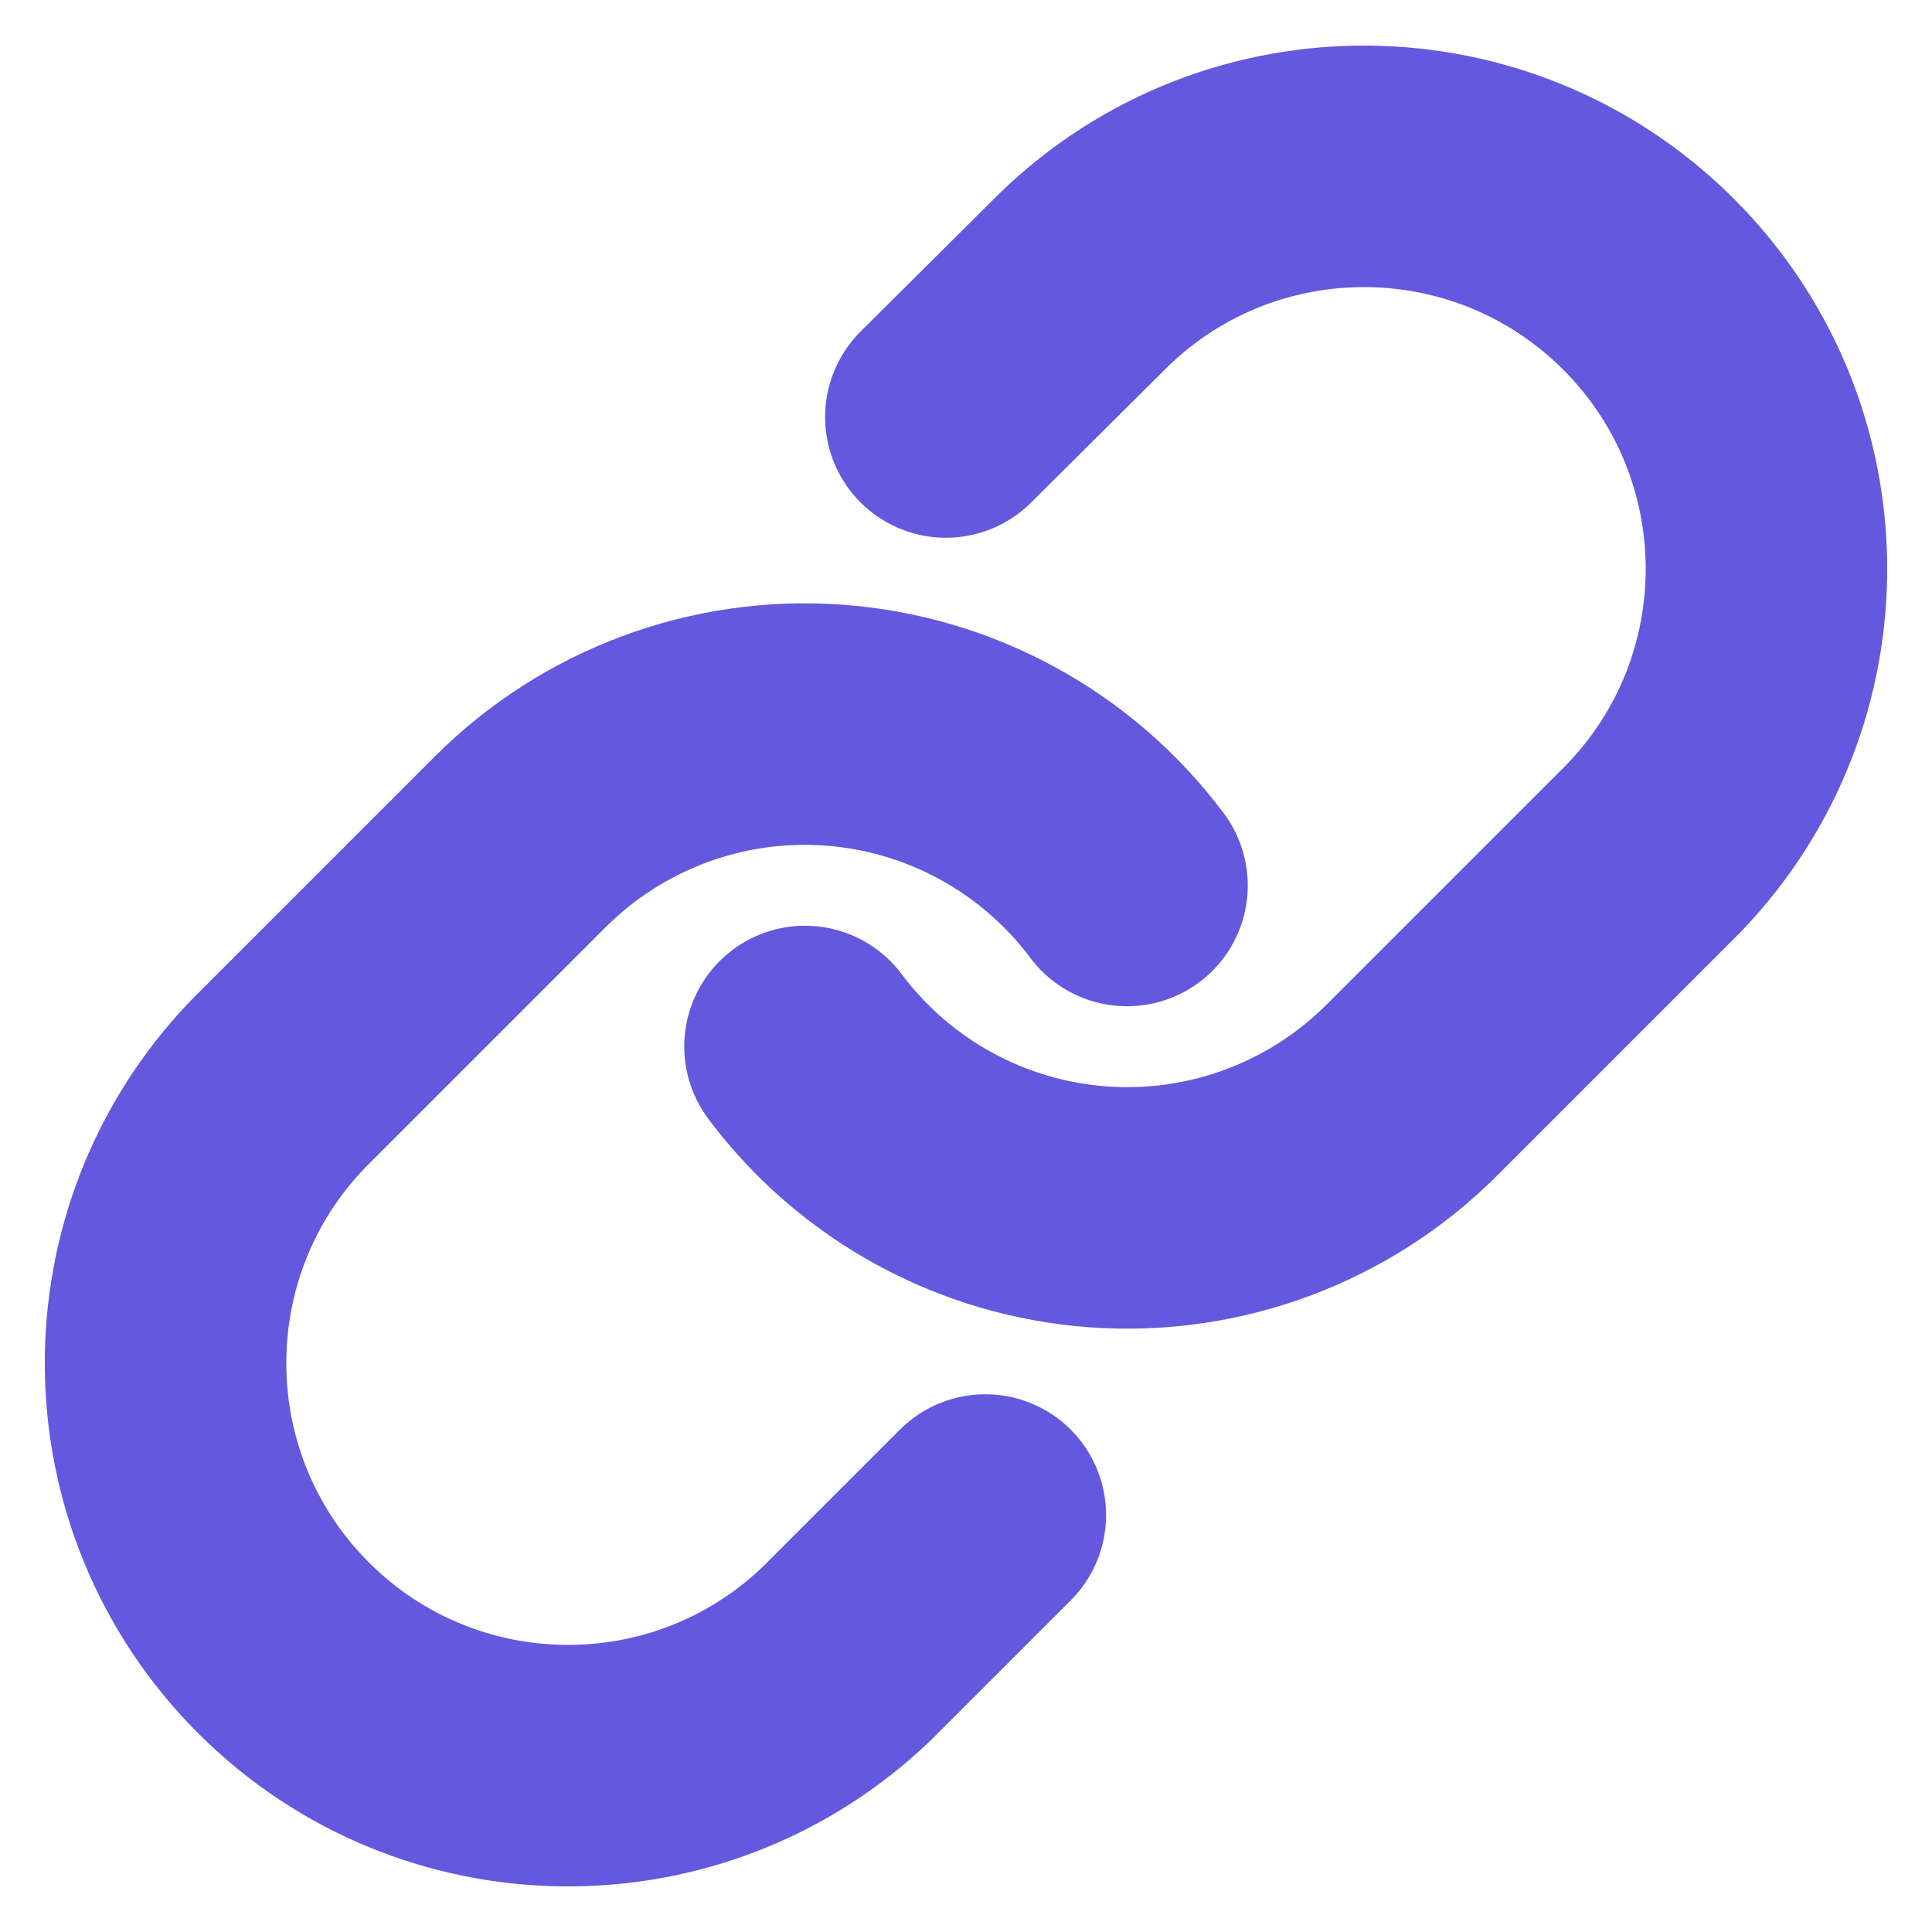
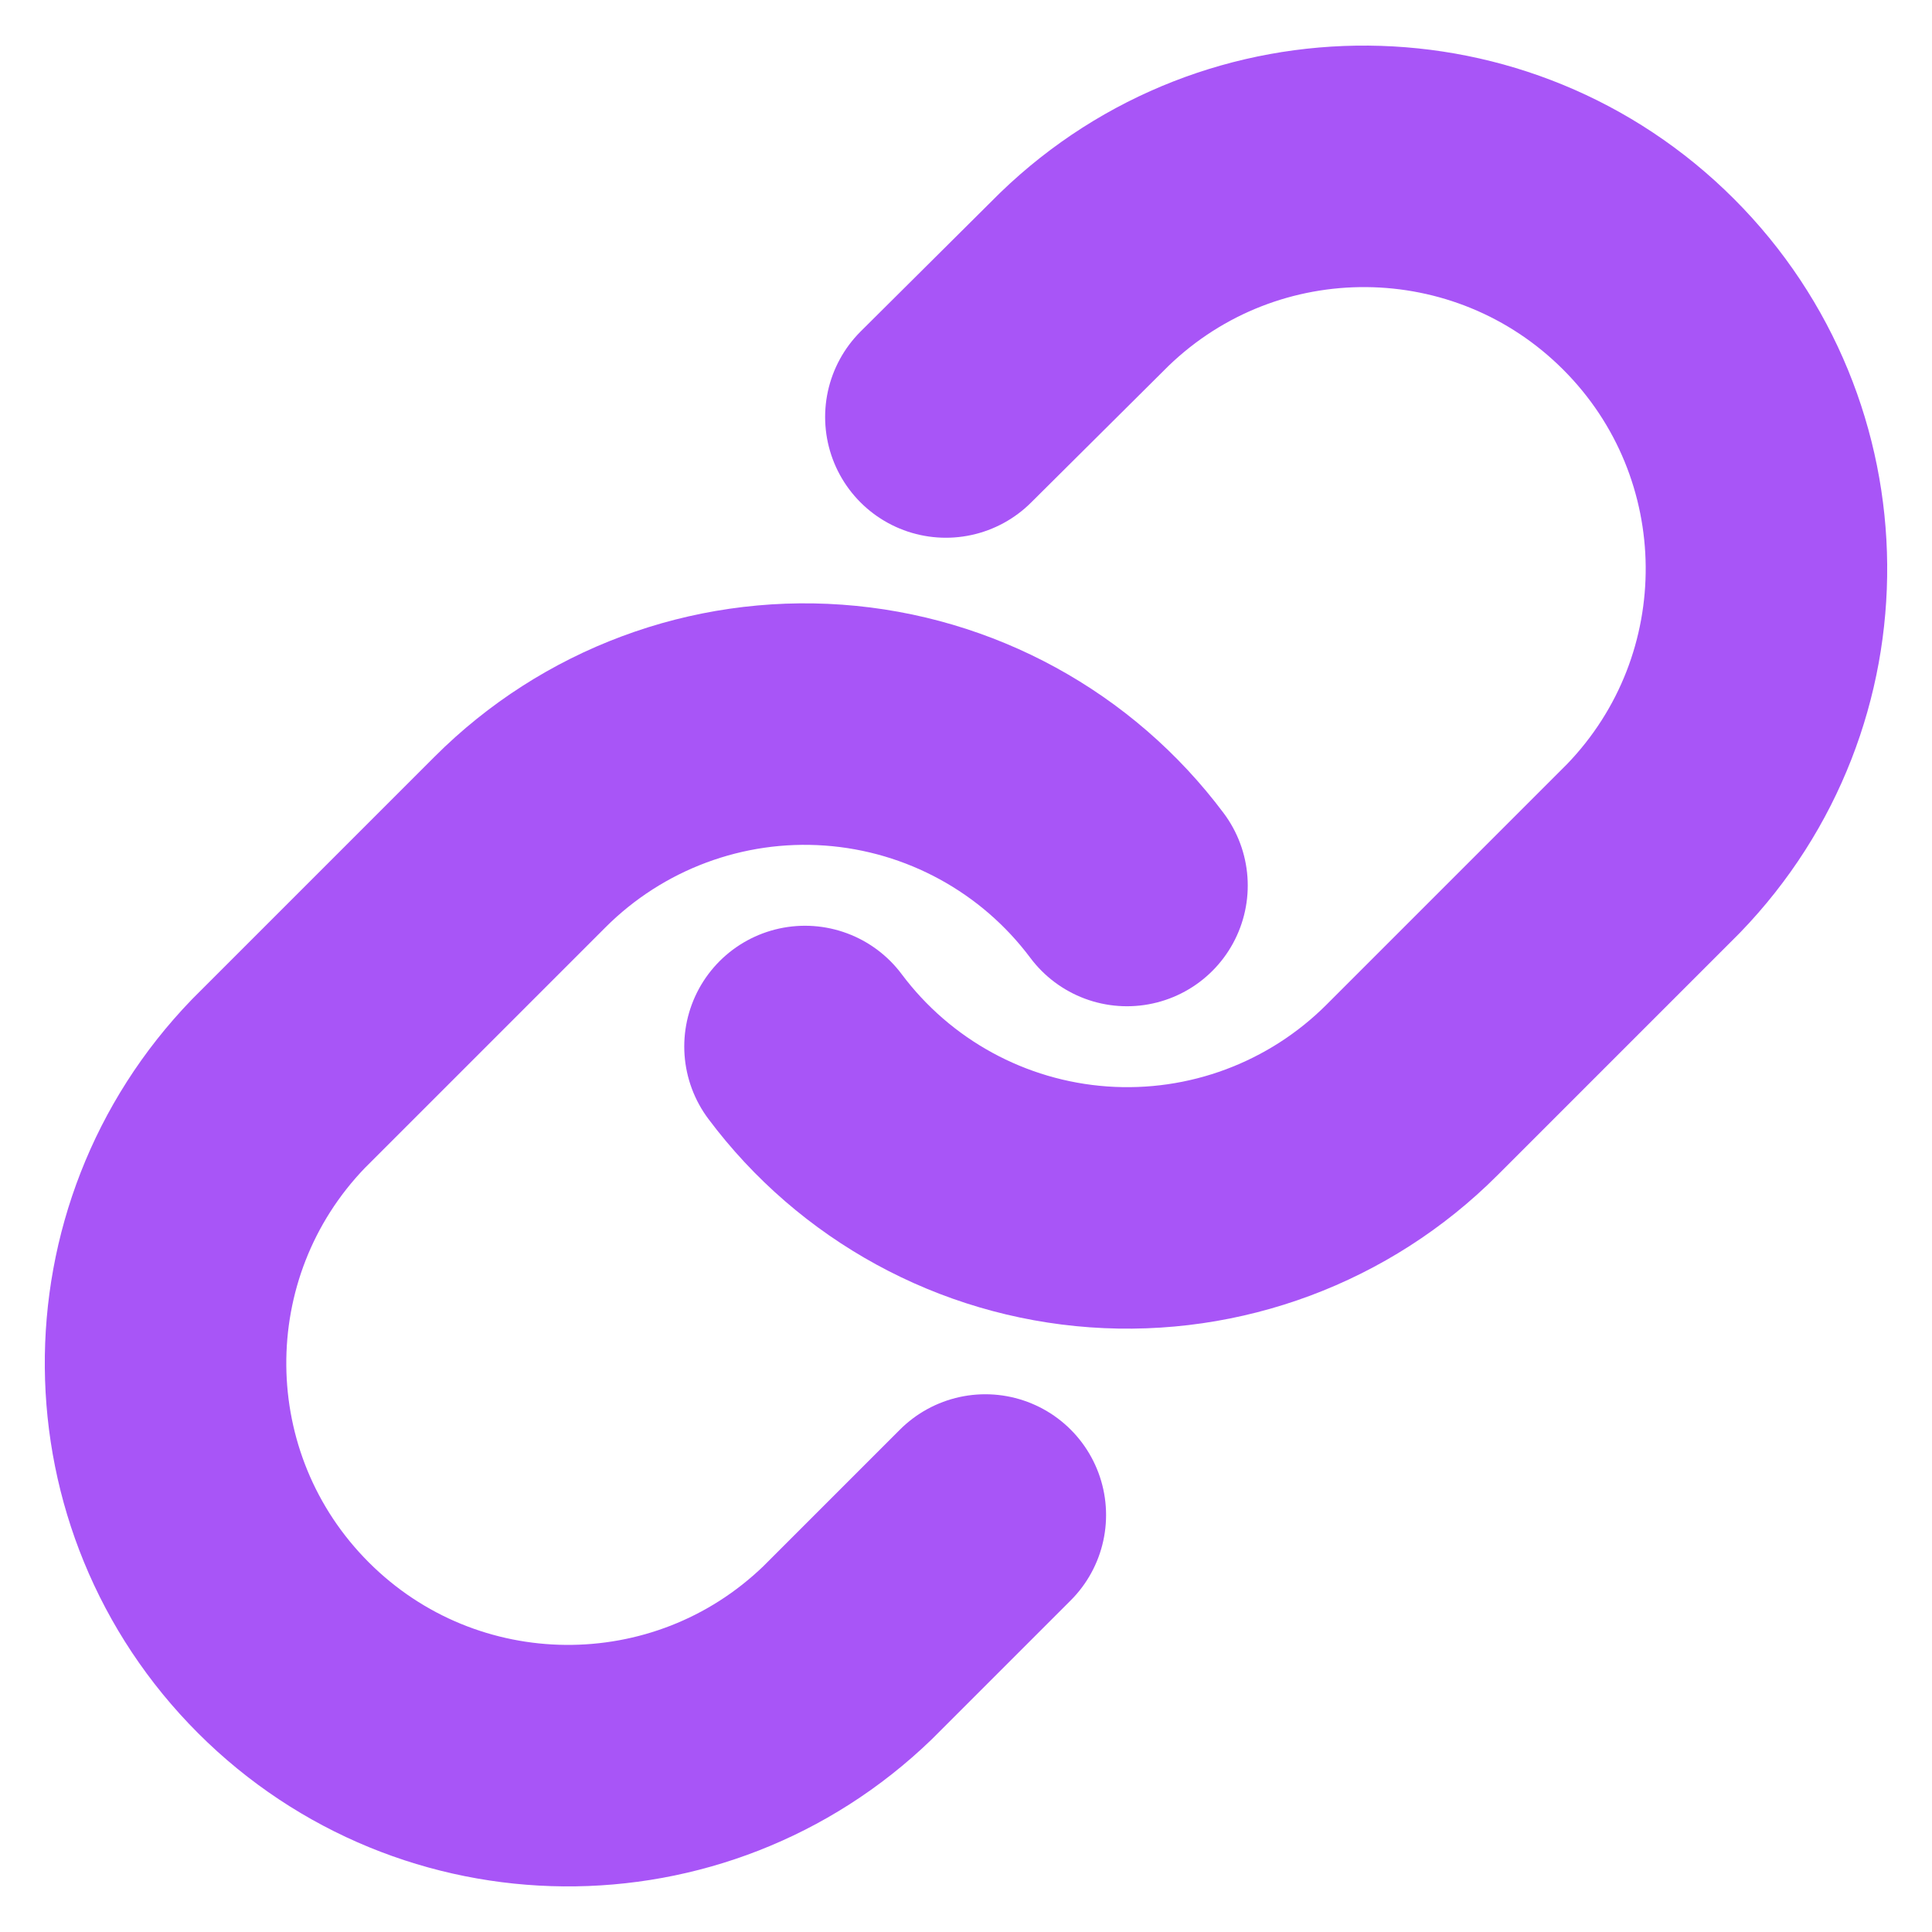
<svg xmlns="http://www.w3.org/2000/svg" fill="none" viewBox="0 0 24 24">
-   <path d="M14 11a5 5 0 0 0-7.54-.54l-3 3a5 5 0 0 0 7.07 7.07l1.71-1.71" stroke="#6358de" stroke-linecap="round" stroke-linejoin="round" stroke-width="3" />
-   <path d="M10 13a5 5 0 0 0 7.54.54l3-3a5 5 0 0 0-7.07-7.07l-1.72 1.71" stroke="#6358de" stroke-linecap="round" stroke-linejoin="round" stroke-width="3" />
+   <path d="M14 11a5 5 0 0 0-7.54-.54l-3 3a5 5 0 0 0 7.07 7.07l1.71-1.71" stroke="#a855f7" stroke-linecap="round" stroke-linejoin="round" stroke-width="3" />
+   <path d="M10 13a5 5 0 0 0 7.54.54l3-3a5 5 0 0 0-7.07-7.07l-1.72 1.71" stroke="#a855f7" stroke-linecap="round" stroke-linejoin="round" stroke-width="3" />
</svg>
